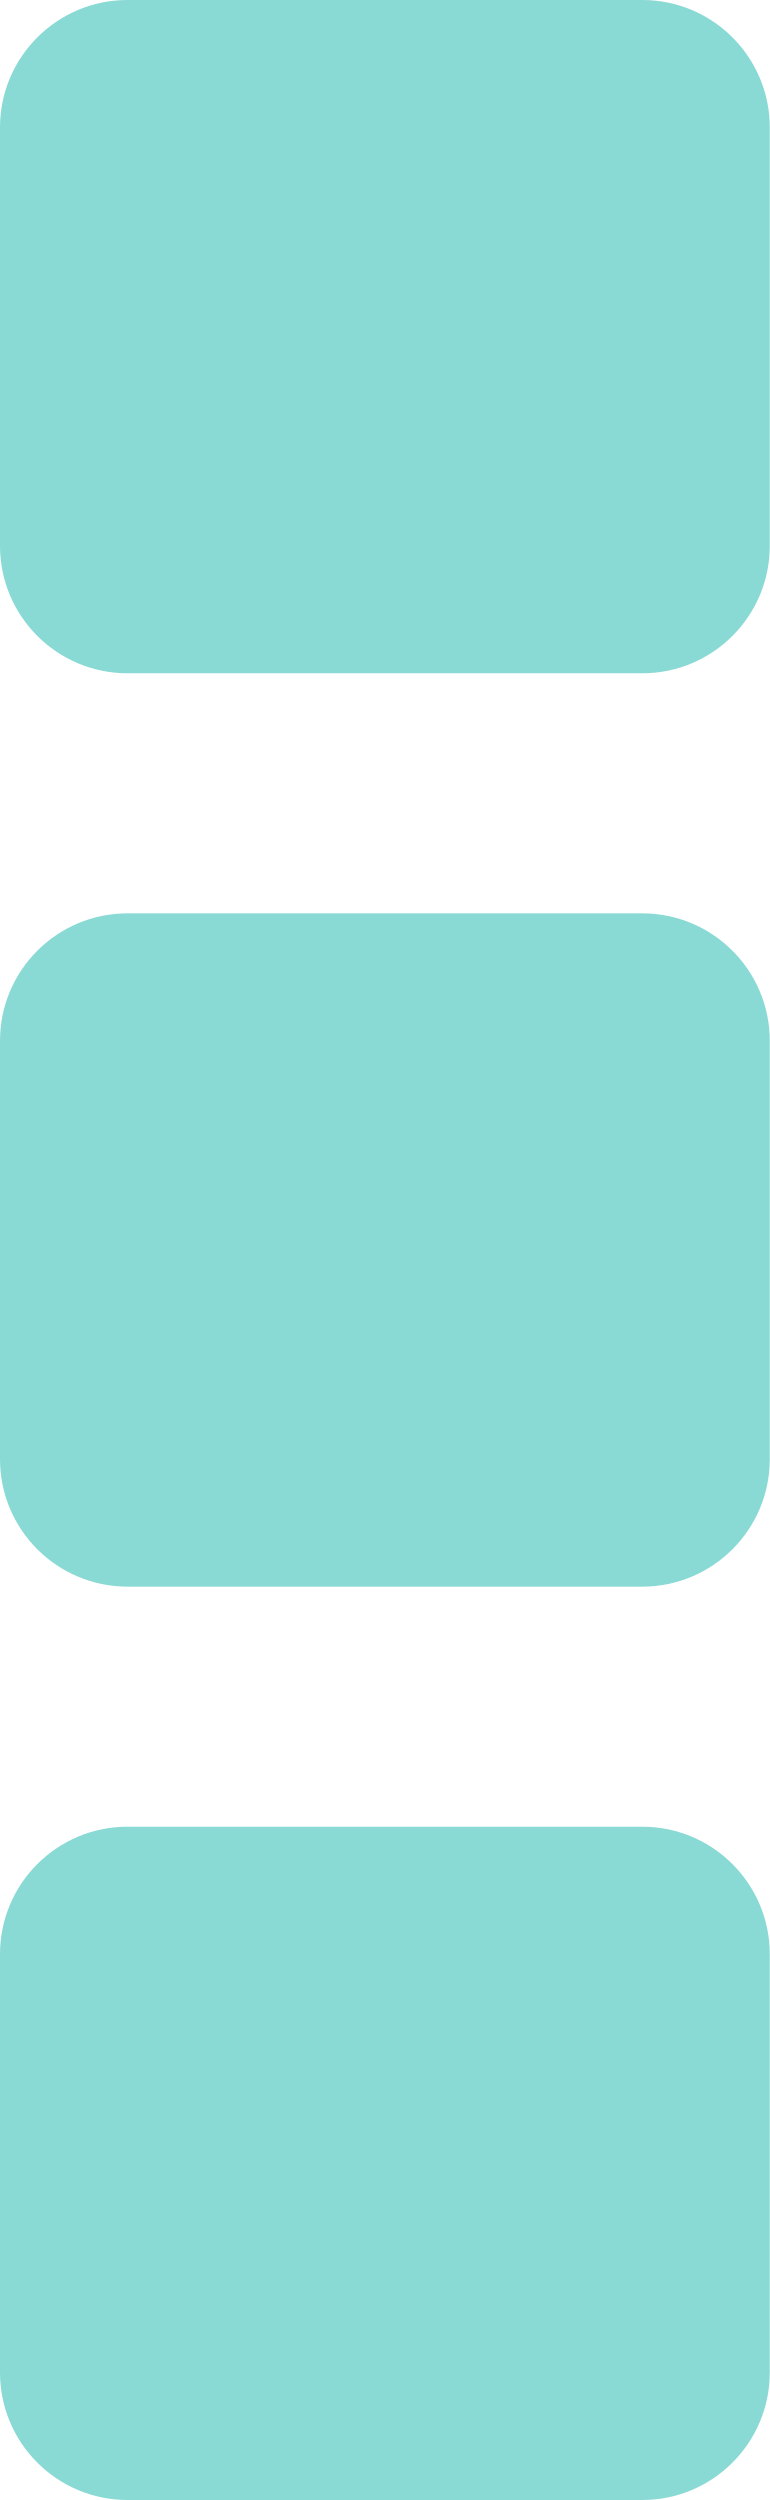
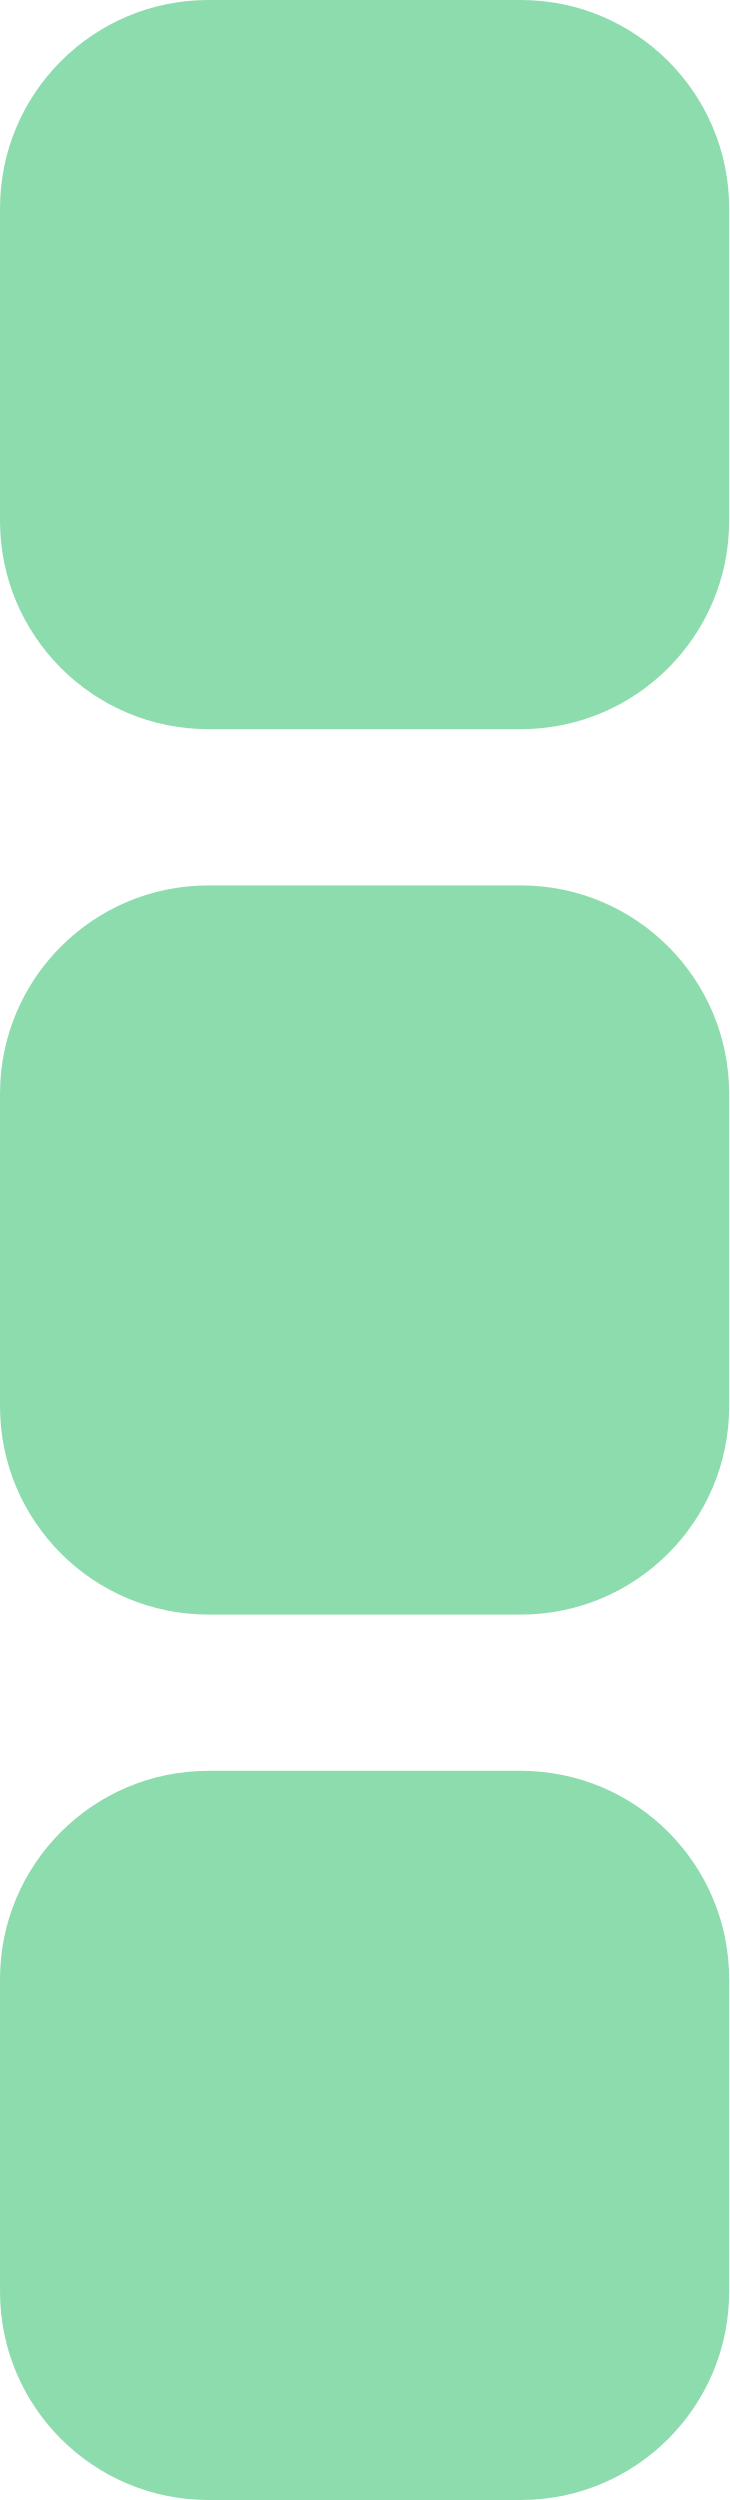
- <svg xmlns="http://www.w3.org/2000/svg" viewBox="0 0 33.99 110.39">
-   <defs>
-     <style>.cls-1{fill:#89d9d4;}</style>
-   </defs>
-   <g id="图层_2" data-name="图层 2">
-     <g id="图层_1-2" data-name="图层 1">
-       <rect class="cls-1" x="2.13" y="-2.13" width="29.73" height="33.99" rx="5.63" transform="translate(31.86 -2.13) rotate(90)" />
-       <rect class="cls-1" x="2.13" y="38.2" width="29.73" height="33.99" rx="5.63" transform="translate(72.19 38.2) rotate(90)" />
-       <rect class="cls-1" x="2.13" y="78.53" width="29.73" height="33.99" rx="5.63" transform="translate(112.52 78.53) rotate(90)" />
-     </g>
-   </g>
+ <svg xmlns="http://www.w3.org/2000/svg" viewBox="0 0 14 48" fill="none" preserveAspectRatio="none">
+   <path d="M0 38C0 35.791 1.791 34 4 34H10C12.209 34 14 35.791 14 38V44C14 46.209 12.209 48 10 48H4C1.791 48 0 46.209 0 44V38Z" fill="#8DDCAE" />
+   <path d="M0 21C0 18.791 1.791 17 4 17H10C12.209 17 14 18.791 14 21V27C14 29.209 12.209 31 10 31H4C1.791 31 0 29.209 0 27V21Z" fill="#8DDCAE" />
+   <path d="M0 4C0 1.791 1.791 0 4 0H10C12.209 0 14 1.791 14 4V10C14 12.209 12.209 14 10 14H4C1.791 14 0 12.209 0 10V4Z" fill="#8DDCAE" />
</svg>
